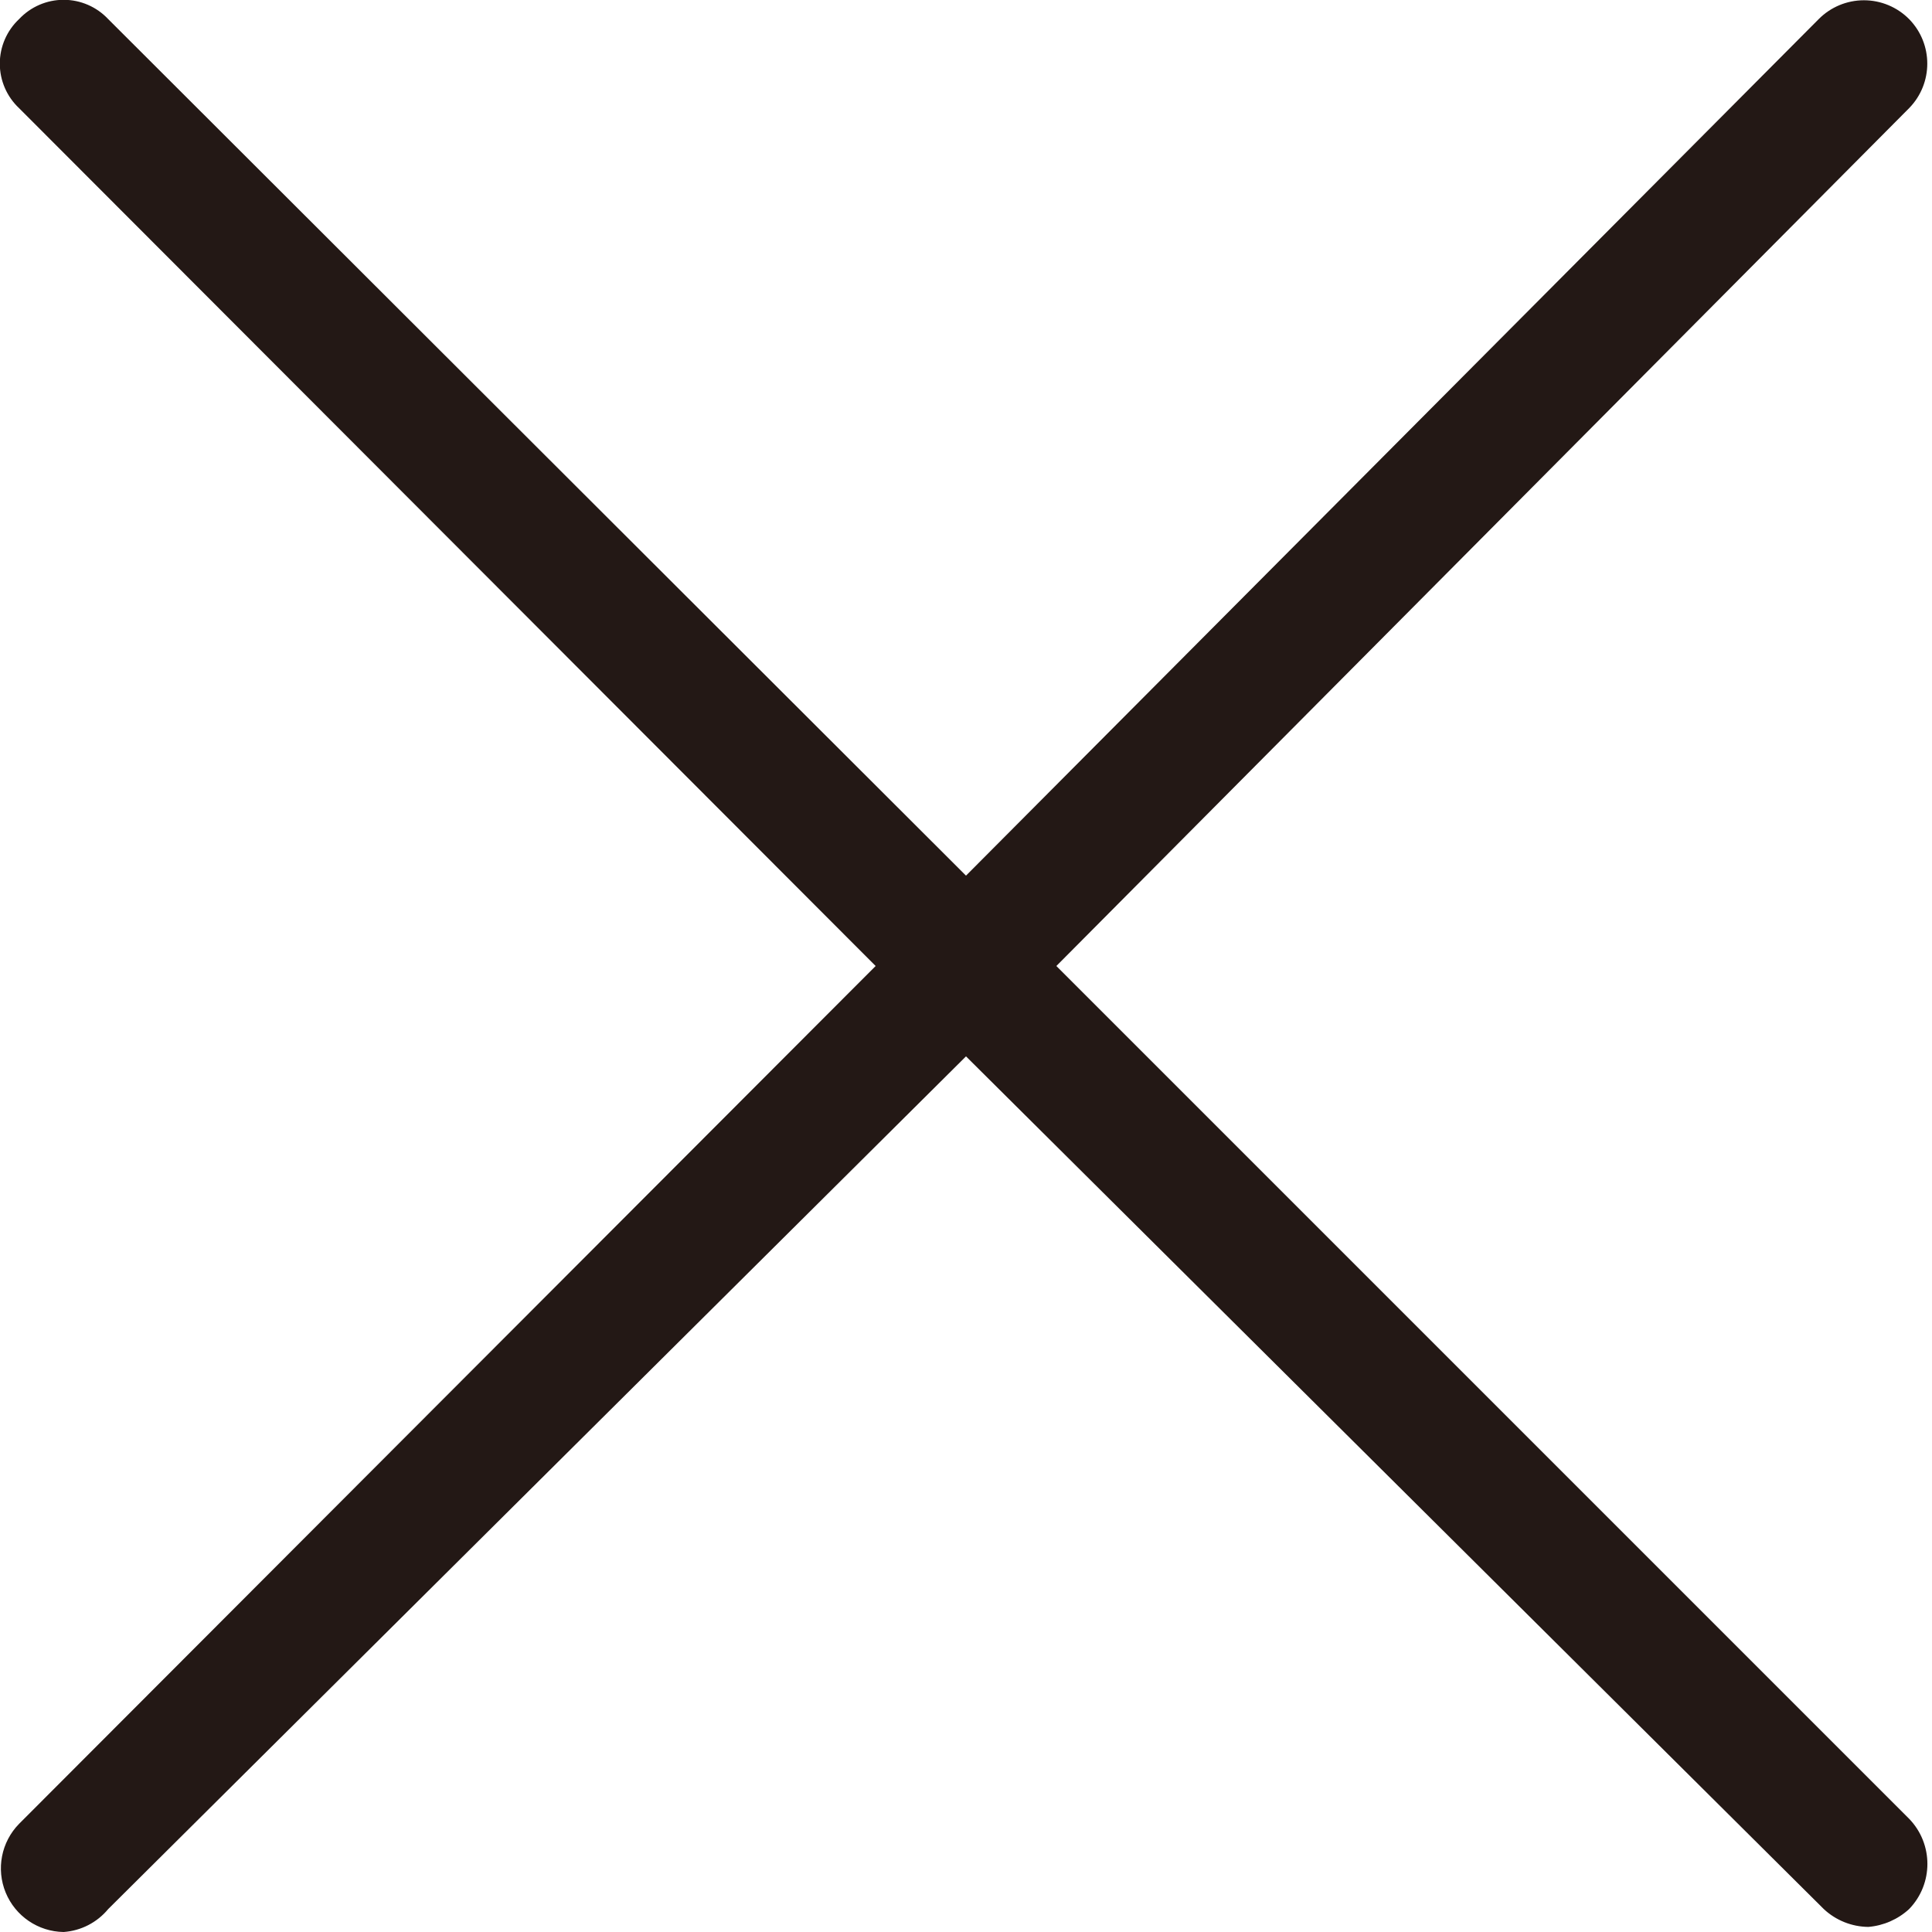
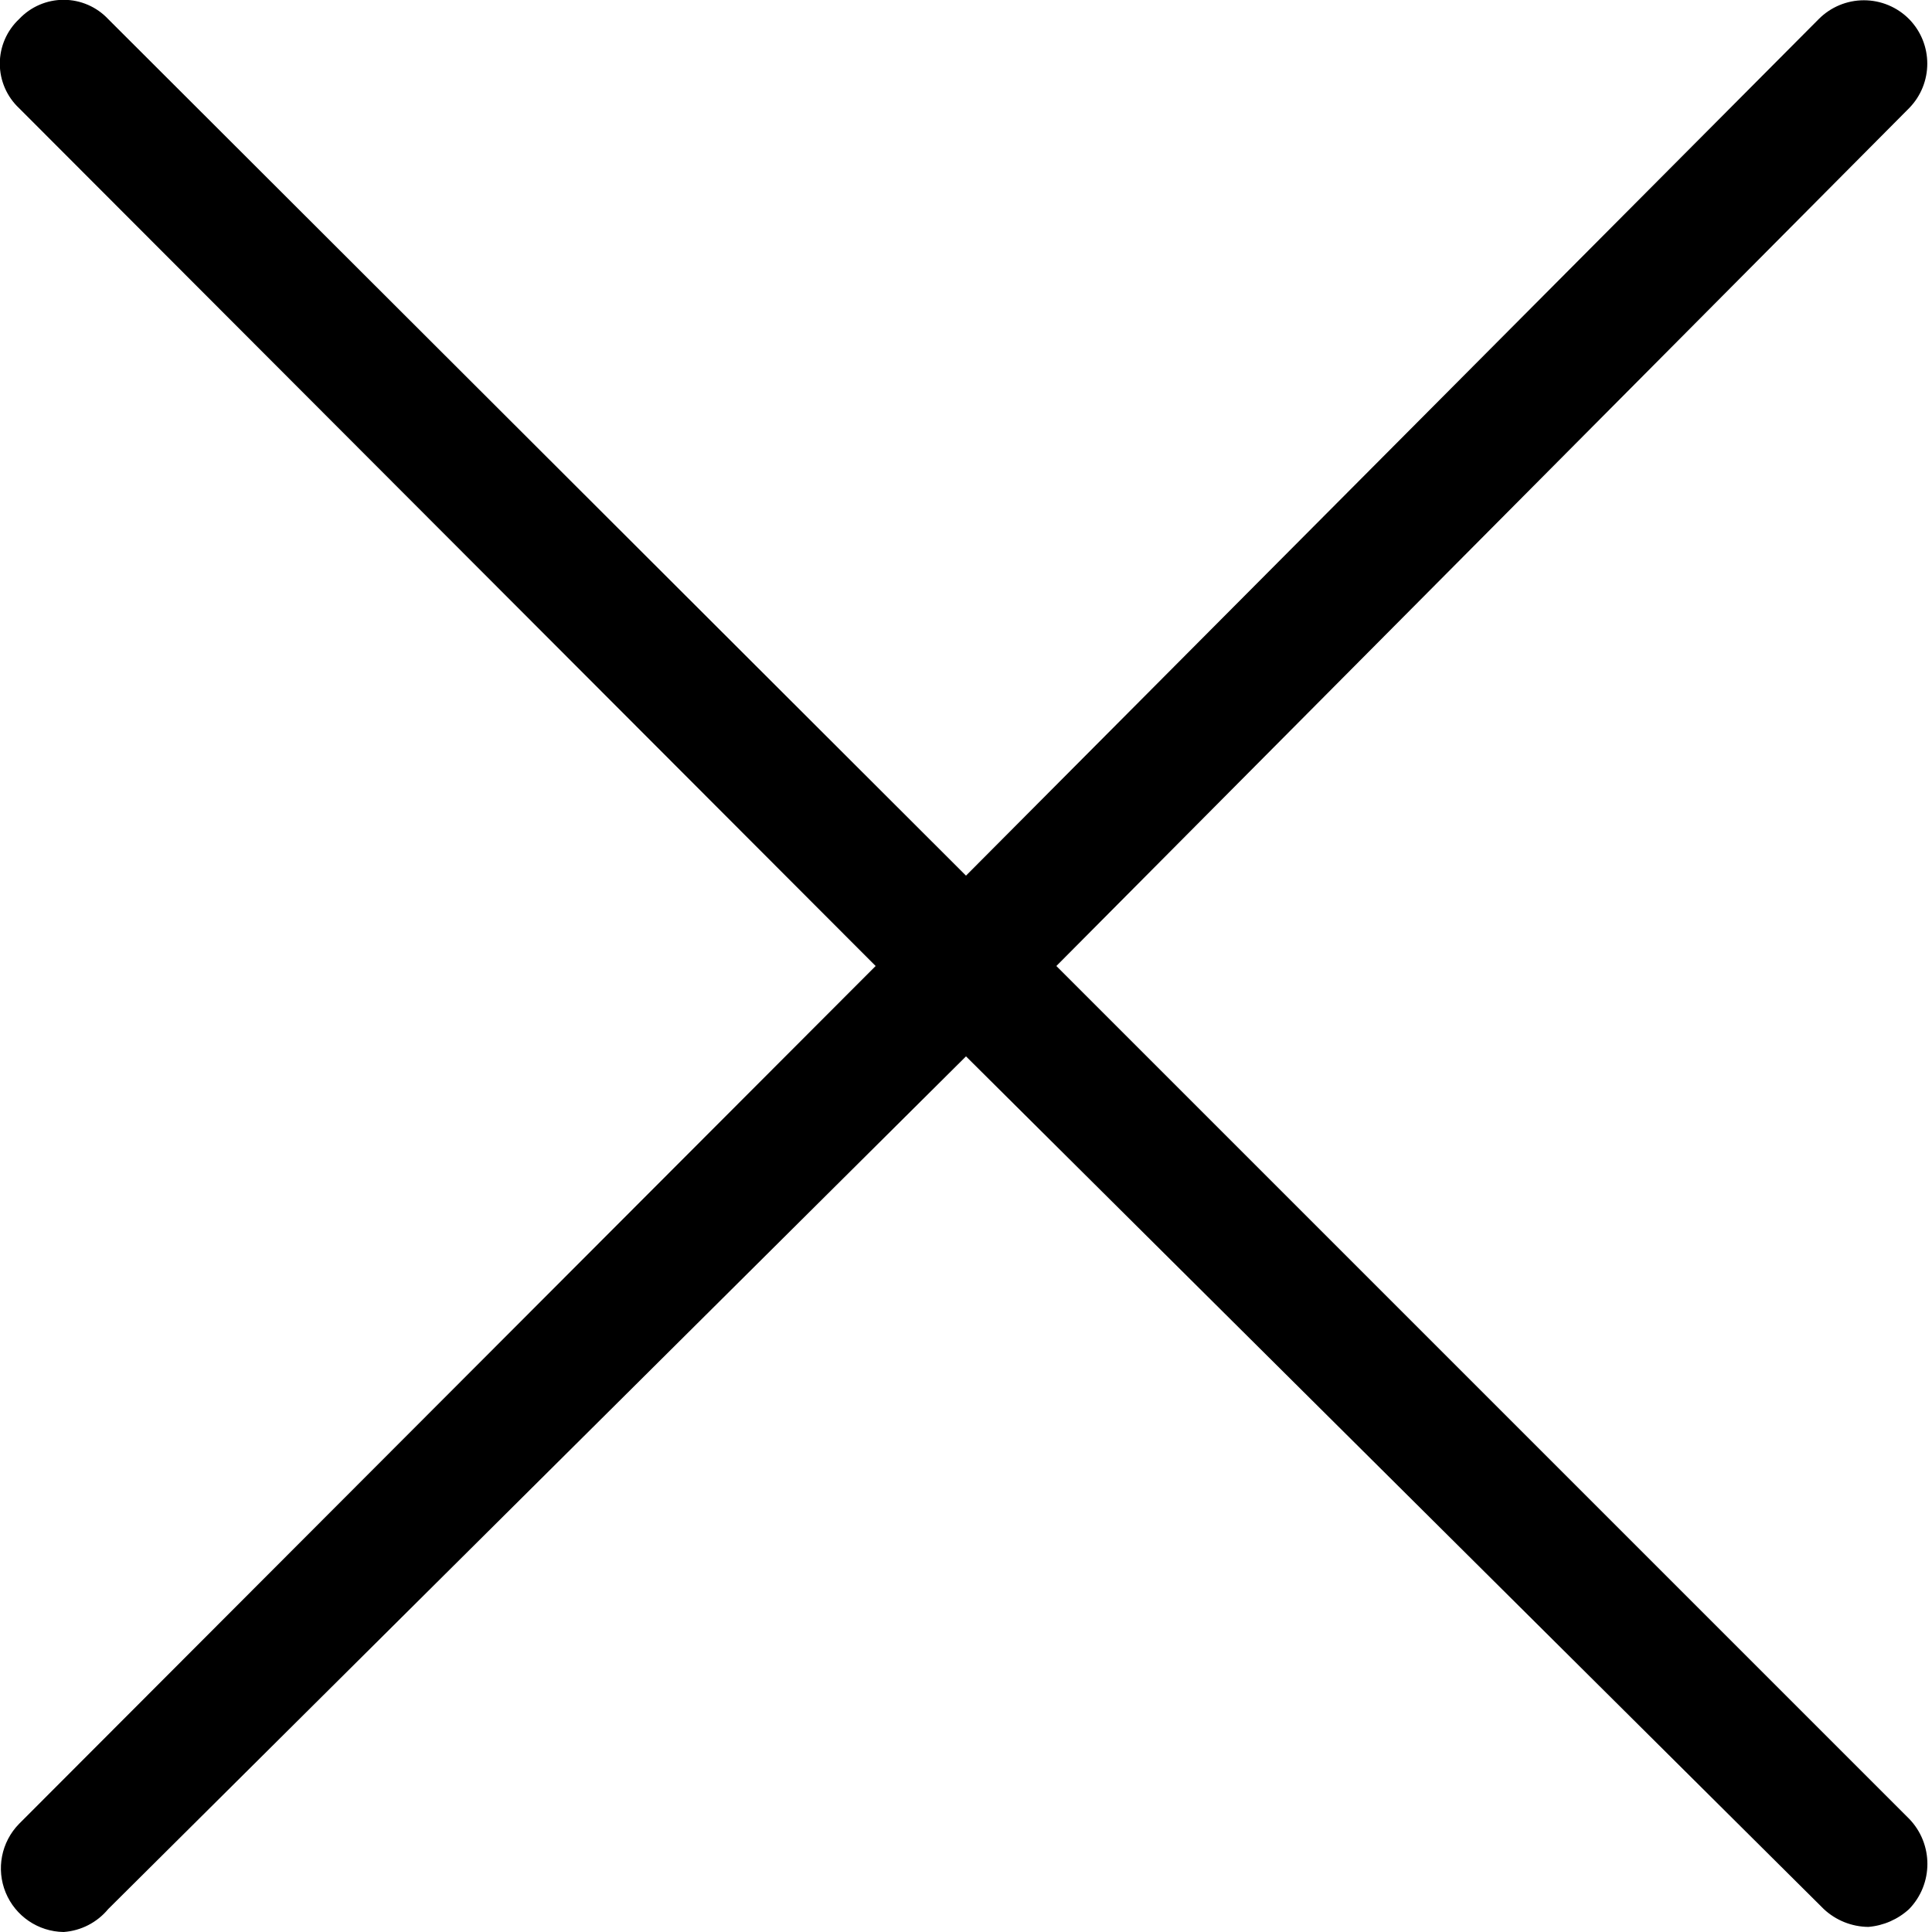
<svg xmlns="http://www.w3.org/2000/svg" viewBox="0 0 15.18 15.18">
-   <defs>
-     <style>.cls-1{fill:#231815;}</style>
-   </defs>
  <g id="圖層_2" data-name="圖層 2">
    <g id="圖層_1-2" data-name="圖層 1">
      <path class="cls-1" d="M8.3,7.59,15,.85a.5.5,0,0,0,0-.7.5.5,0,0,0-.71,0L7.59,6.88.85.15a.48.48,0,0,0-.7,0,.48.48,0,0,0,0,.7L6.88,7.59.15,14.33a.5.5,0,0,0,.35.85A.5.5,0,0,0,.85,15L7.59,8.3,14.33,15a.52.52,0,0,0,.35.14A.54.54,0,0,0,15,15a.51.51,0,0,0,0-.71Z" />
    </g>
  </g>
</svg>
